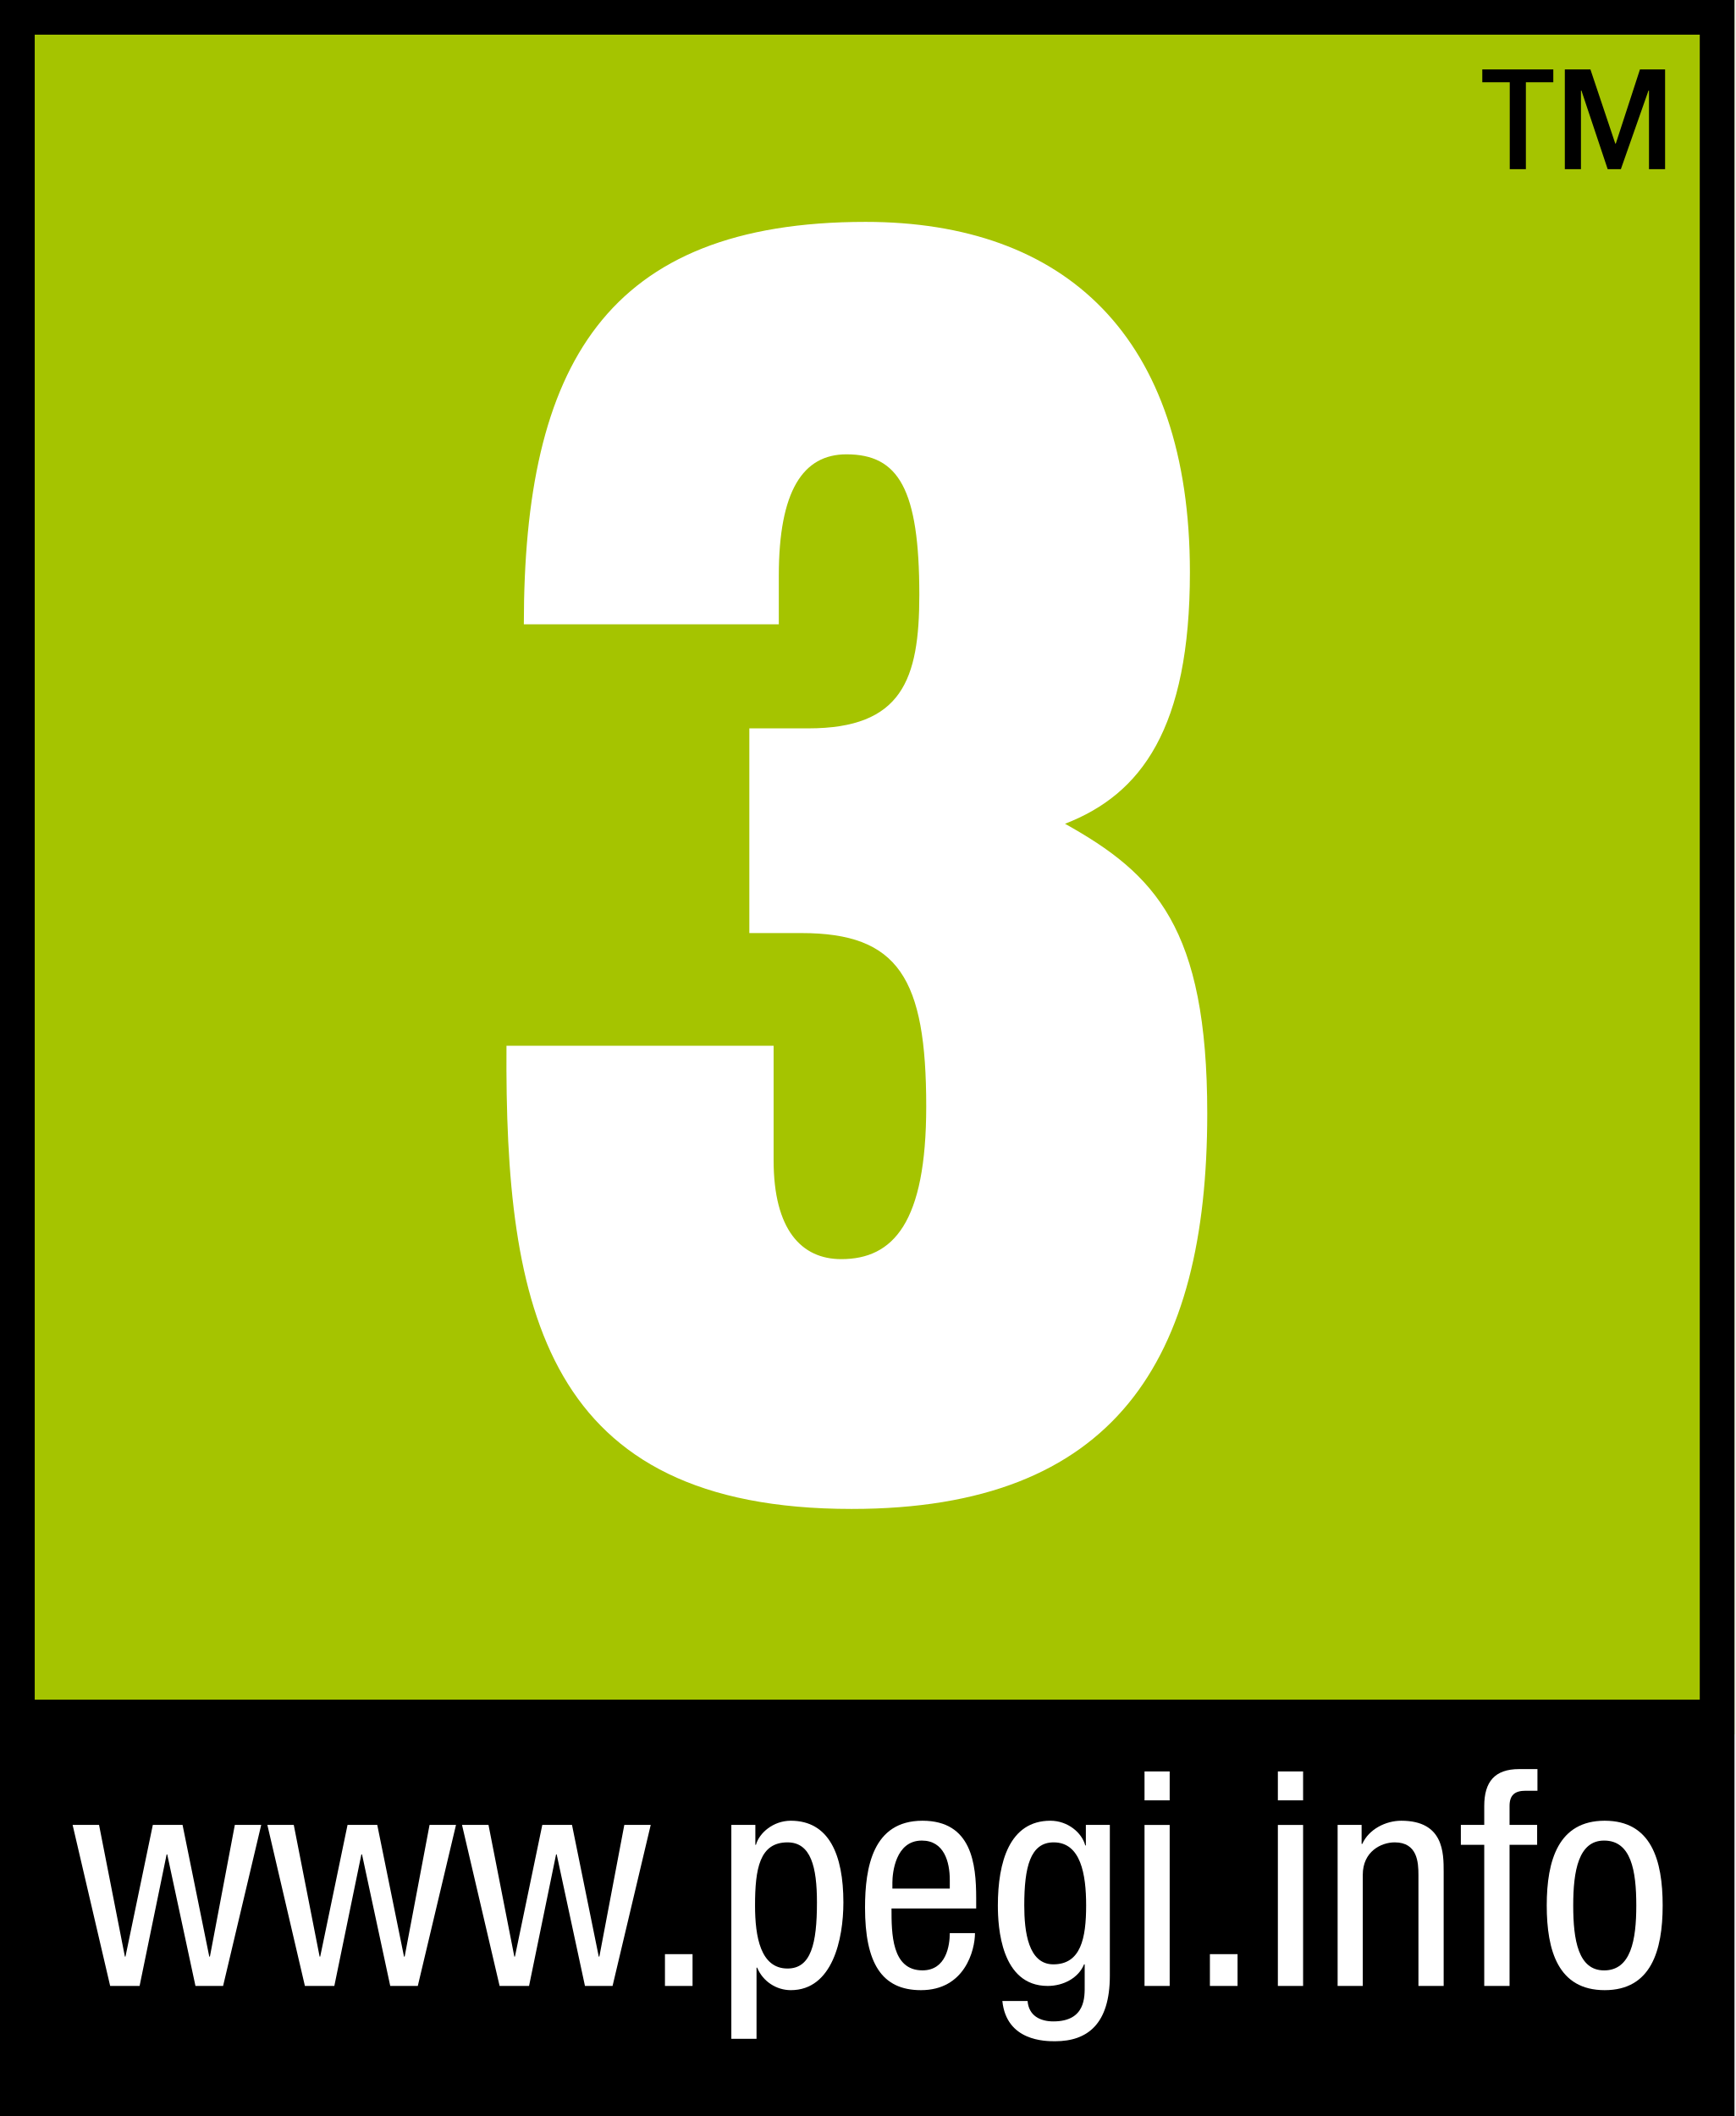
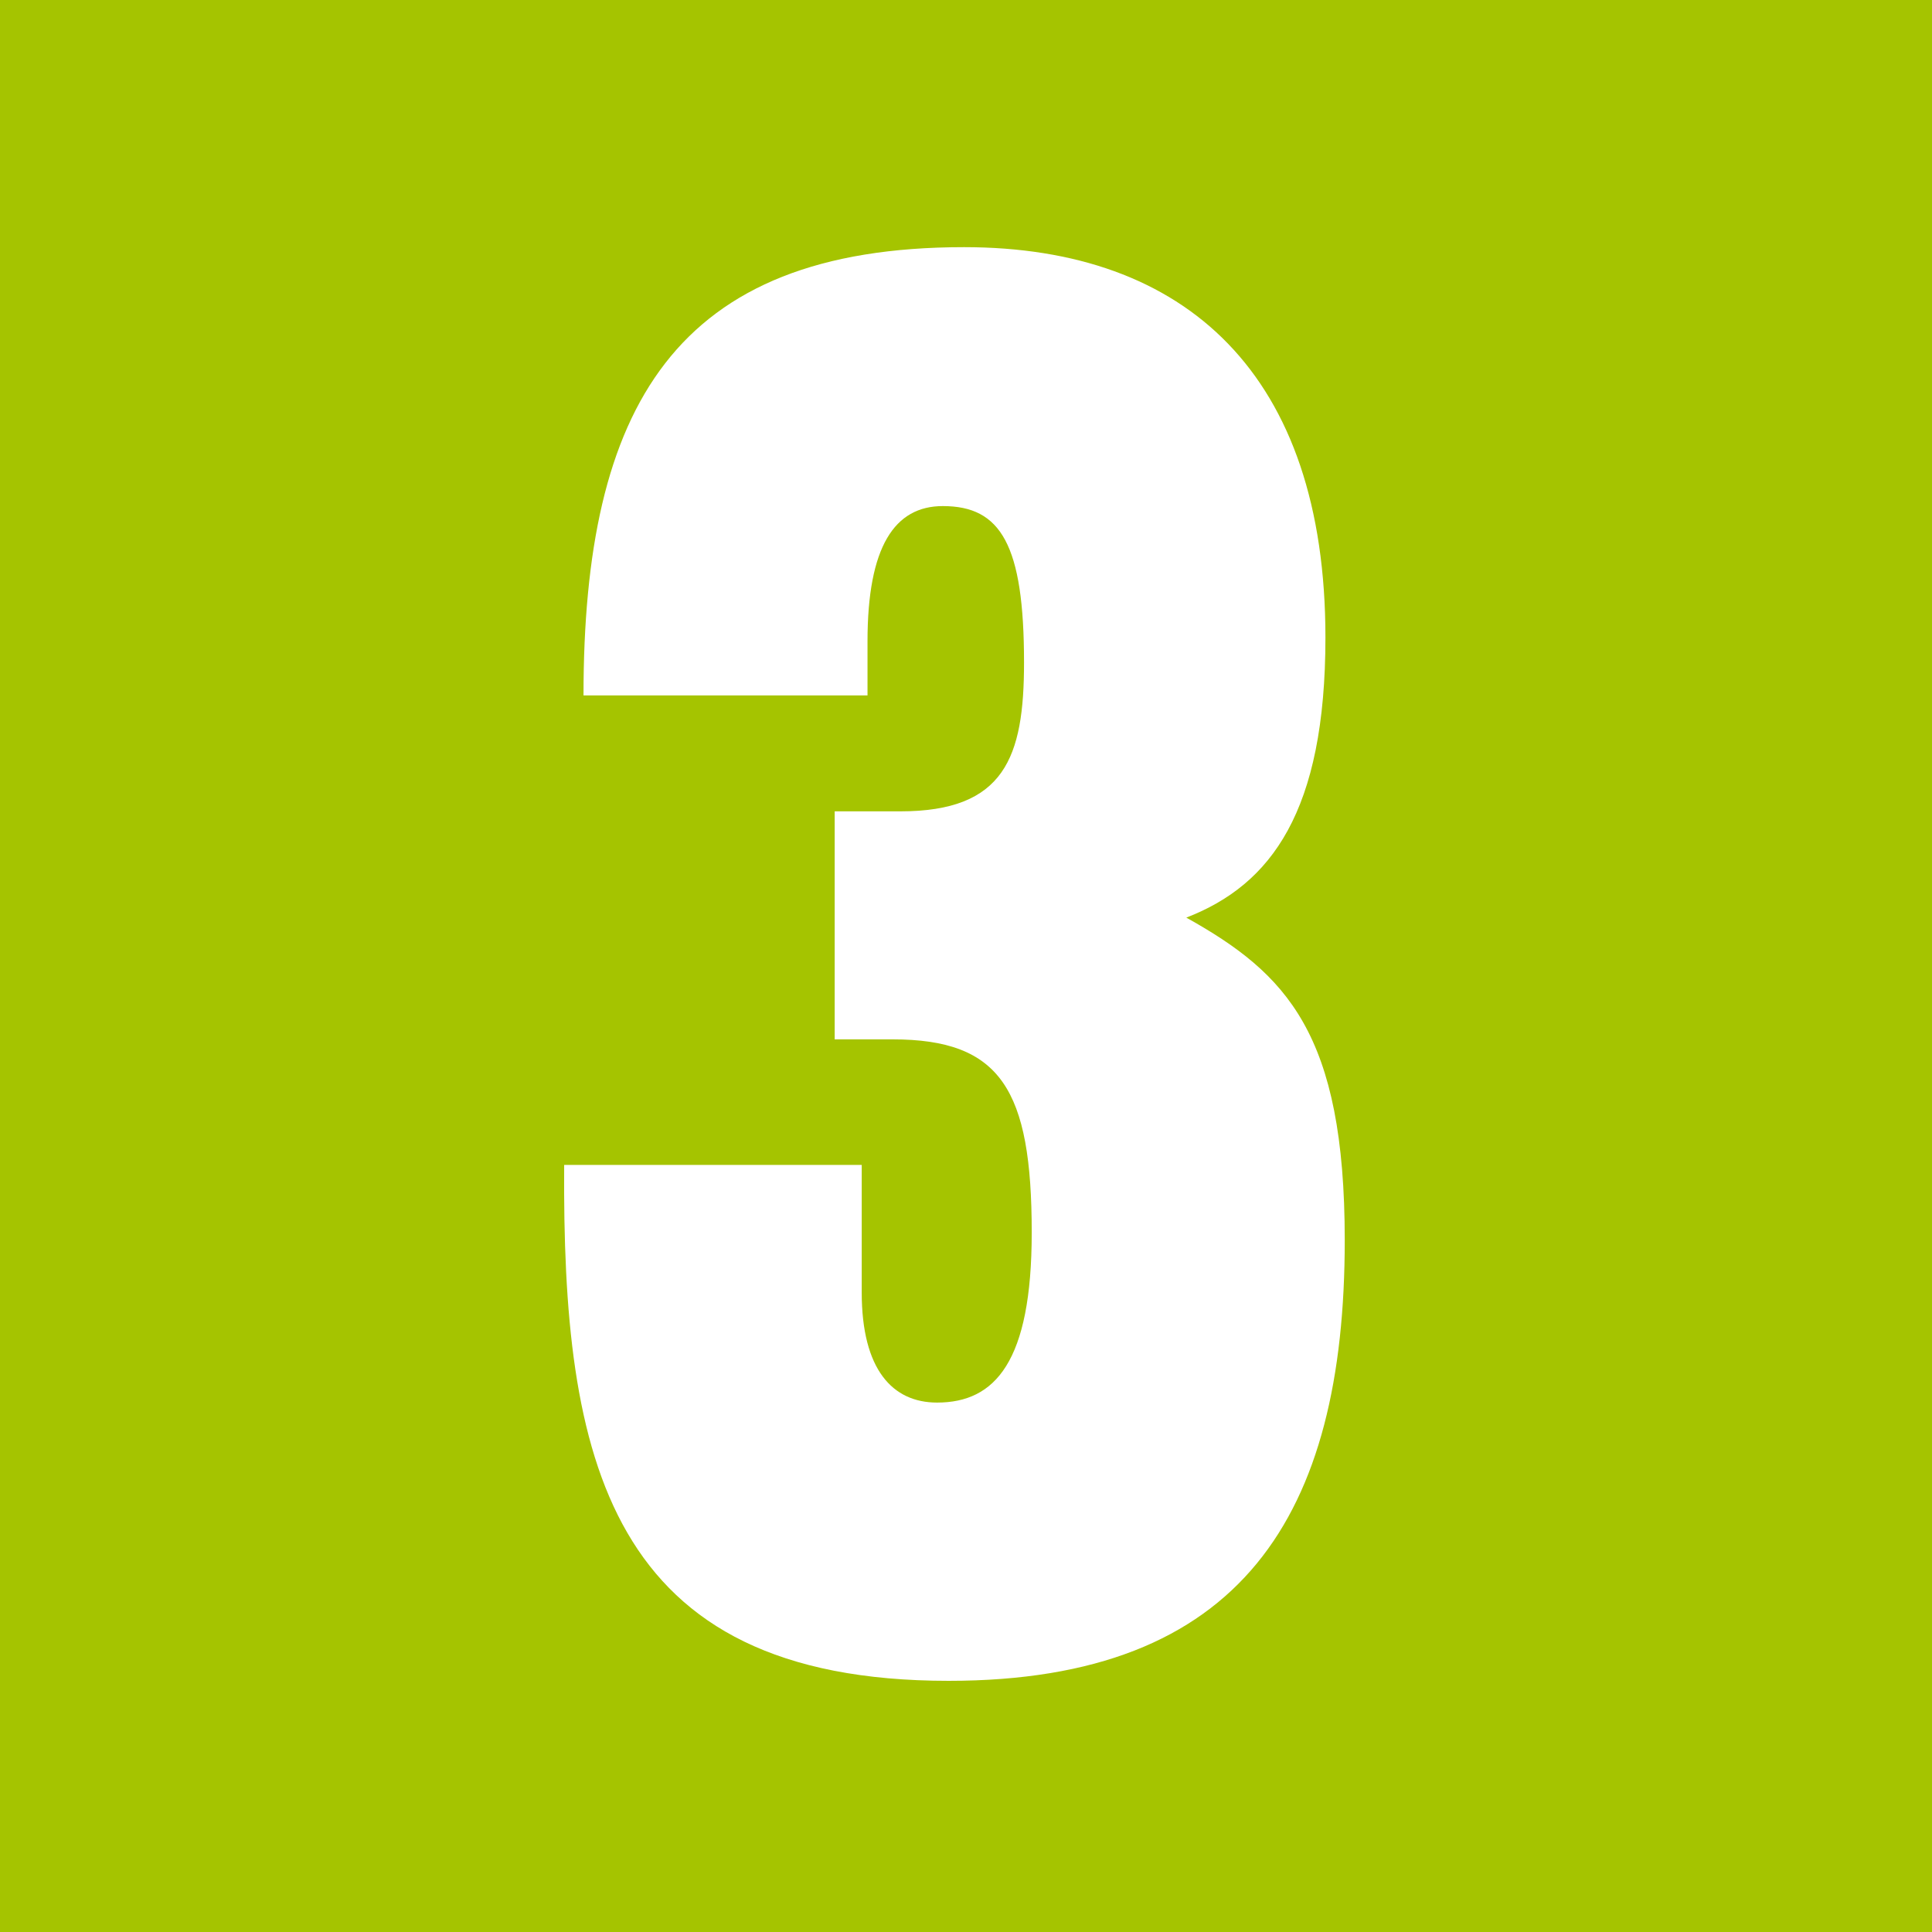
- <svg xmlns="http://www.w3.org/2000/svg" xmlns:xlink="http://www.w3.org/1999/xlink" version="1.1" id="Ebene_1" x="0px" y="0px" width="426.082px" height="519.378px" viewBox="0 0 426.082 519.378" enable-background="new 0 0 426.082 519.378" xml:space="preserve">
-   <g>
-     <defs>
-       <rect id="SVGID_1_" y="-3.624" width="426.082" height="536.125" />
+ <svg xmlns="http://www.w3.org/2000/svg" xmlns:xlink="http://www.w3.org/1999/xlink" version="1.1" id="Ebene_1" x="0px" y="0px" width="425.717" height="425.717" viewBox="0 0 425.717 425.717" enable-background="new 0 0 426.082 519.378" xml:space="preserve">
+   <defs id="defs12" />
+   <g id="g12">
+     <defs id="defs1">
+       <rect id="SVGID_1_" y="-3.624" width="426.082" height="536.125" x="0" />
    </defs>
    <clipPath id="SVGID_2_">
-       <use xlink:href="#SVGID_1_" overflow="visible" />
+       <use xlink:href="#SVGID_1_" overflow="visible" id="use1" />
    </clipPath>
-     <rect clip-path="url(#SVGID_2_)" fill="#A5C400" width="425.717" height="425.717" />
-     <path clip-path="url(#SVGID_2_)" fill="#FFFFFF" d="M183.924,178.78h14.471c22.993,0,27.25-11.916,27.25-32.776   c0-25.975-5.101-34.488-17.889-34.488c-10.642,0-16.6,8.935-16.6,29.795v11.926h-62.581c0-63.435,20.007-98.775,83.873-98.775   c48.954,0,79.612,28.098,79.612,86.006c0,38.313-11.926,54.49-30.658,61.728c22.145,12.348,34.914,25.539,34.914,71.099   c0,60.448-22.566,97.078-87.271,97.078c-75.365,0-85.153-48.968-84.731-113.687h65.567v28.108c0,17.025,6.812,24.264,16.599,24.264   c12.774,0,20.86-8.944,20.86-37.47c0-31.492-6.797-42.564-30.648-42.564h-12.77V178.78z" />
-     <path clip-path="url(#SVGID_2_)" d="M0,519.378h425.717V0H0 M417.205,417.194H8.522V8.508h408.682V417.194z" />
-     <path clip-path="url(#SVGID_2_)" d="M381.254,17.031v3.159h-6.729v21.33h-3.96v-21.33h-6.739v-3.159H381.254z M408.691,41.52   h-3.949V22.231h-0.125l-6.777,19.288h-3.24l-6.442-19.288h-0.115V41.52h-3.959V17.031h6.279l6.106,18.219h0.125l5.934-18.219h6.164   V41.52z" />
-     <polygon clip-path="url(#SVGID_2_)" fill="#FFFFFF" points="27.039,487.455 34.263,487.455 40.901,455.167 41.045,455.167   47.976,487.455 54.759,487.455 64.115,447.929 57.64,447.929 51.523,480.245 51.365,480.245 44.808,447.929 37.512,447.929   30.797,480.245 30.653,480.245 24.312,447.929 17.822,447.929  " />
-     <polygon clip-path="url(#SVGID_2_)" fill="#FFFFFF" points="74.838,487.455 82.062,487.455 88.7,455.167 88.854,455.167   95.785,487.455 102.548,487.455 111.924,447.929 105.434,447.929 99.322,480.245 99.164,480.245 92.597,447.929 85.302,447.929   78.596,480.245 78.447,480.245 72.105,447.929 65.621,447.929  " />
-     <polygon clip-path="url(#SVGID_2_)" fill="#FFFFFF" points="122.627,487.455 129.855,487.455 136.489,455.167 136.638,455.167   143.579,487.455 150.352,487.455 159.718,447.929 153.237,447.929 147.111,480.245 146.963,480.245 140.396,447.929   133.105,447.929 126.39,480.245 126.241,480.245 119.9,447.929 113.4,447.929  " />
-     <rect x="163.212" y="479.651" clip-path="url(#SVGID_2_)" fill="#FFFFFF" width="6.773" height="7.804" />
-     <path clip-path="url(#SVGID_2_)" fill-rule="evenodd" clip-rule="evenodd" fill="#FFFFFF" d="M185.323,467.706   c0-9.012,1.107-15.492,7.972-15.492c5.752,0,7.223,6.06,7.223,14.744c0,10.182-1.471,16.221-7.223,16.221   C186.661,483.179,185.323,475.366,185.323,467.706 M179.504,500.435h6.184v-17.467h0.158c1.4,3.385,4.722,5.522,8.254,5.522   c10.248,0,12.908-12.539,12.908-21.532c0-11.715-3.533-20.055-12.908-20.055c-4.28,0-7.736,2.962-8.551,5.905H185.4v-4.88h-5.896   V500.435z" />
-     <path clip-path="url(#SVGID_2_)" fill-rule="evenodd" clip-rule="evenodd" fill="#FFFFFF" d="M219.035,463.564v-1.476   c0-2.34,0.738-10.315,7.224-10.315c5.464,0,6.864,5.225,6.864,9.653v2.138H219.035z M239.603,468.435v-2.502   c0-8.484-1.112-19.029-13.191-19.029c-12.165,0-14.092,11.428-14.092,21.32c0,13.565,4.055,20.267,13.728,20.267   c10.756,0,13.258-9.808,13.258-14.006h-6.183c0,2.942-0.825,9.146-6.711,9.146c-7.593,0-7.593-9.146-7.593-15.195H239.603z" />
-     <path clip-path="url(#SVGID_2_)" fill-rule="evenodd" clip-rule="evenodd" fill="#FFFFFF" d="M258.623,452.214   c6.644,0,7.967,7.813,7.967,15.492c0,8.092-1.323,14.447-8.044,14.447c-6.173,0-7.142-8.043-7.142-14.447   C251.404,458.273,252.871,452.214,258.623,452.214 M272.408,447.929h-5.886v5.033h-0.153c-0.806-3.105-4.275-6.059-8.552-6.059   c-10.027,0-12.894,10.104-12.894,20.803c0,5.234,0.729,19.749,12.232,19.749c3.901,0,7.583-1.994,8.925-5.302h0.154v5.167   c0,2.723,0.287,8.839-7.689,8.839c-3.24,0-6.039-1.399-6.326-5.004h-6.193c1.016,9.874,10.545,9.874,12.961,9.874   c7.967,0,13.421-4.275,13.421-16.077V447.929z" />
-     <path clip-path="url(#SVGID_2_)" fill-rule="evenodd" clip-rule="evenodd" fill="#FFFFFF" d="M280.921,487.455h6.174v-39.517   h-6.174V487.455z M280.921,441.899h6.174v-7.095h-6.174V441.899z" />
-     <rect x="296.969" y="479.651" clip-path="url(#SVGID_2_)" fill="#FFFFFF" width="6.787" height="7.804" />
-     <path clip-path="url(#SVGID_2_)" fill-rule="evenodd" clip-rule="evenodd" fill="#FFFFFF" d="M313.65,487.455h6.192v-39.517h-6.192   V487.455z M313.65,441.899h6.192v-7.095h-6.192V441.899z" />
-     <path clip-path="url(#SVGID_2_)" fill="#FFFFFF" d="M328.317,487.455h6.174v-27.274c0-5.752,4.525-7.967,7.842-7.967   c5.589,0,5.819,4.947,5.819,7.967v27.274h6.193v-28.022c0-4.63,0-12.529-10.401-12.529c-3.825,0-7.957,2.07-9.577,5.694h-0.163   v-4.669h-5.887V487.455z" />
-     <path clip-path="url(#SVGID_2_)" fill="#FFFFFF" d="M364.305,487.455h6.212v-34.646h6.769v-4.88h-6.769v-4.63   c0-2.732,1.323-3.758,3.979-3.758h2.866v-5.312h-4.496c-5.972,0-8.561,3.097-8.561,9.069v4.63h-5.742v4.88h5.742V487.455z" />
-     <path clip-path="url(#SVGID_2_)" fill-rule="evenodd" clip-rule="evenodd" fill="#FFFFFF" d="M379.644,467.706   c0,11.121,2.818,20.784,14.227,20.784c11.36,0,14.227-9.663,14.227-20.784c0-11.149-2.8-20.803-14.227-20.803   C382.539,446.903,379.644,456.557,379.644,467.706 M393.727,483.64c-6.337,0-7.584-7.401-7.584-15.934   c0-8.57,1.323-15.933,7.584-15.933c6.634,0,7.898,7.362,7.898,15.933C401.625,476.238,400.293,483.64,393.727,483.64" />
+     <rect clip-path="url(#SVGID_2_)" fill="#a5c400" width="425.717" height="425.717" id="rect1" x="0" y="0" />
+     <path clip-path="url(#SVGID_2_)" fill="#ffffff" d="m 183.924,178.78 h 14.471 c 22.993,0 27.25,-11.916 27.25,-32.776 0,-25.975 -5.101,-34.488 -17.889,-34.488 -10.642,0 -16.6,8.935 -16.6,29.795 v 11.926 h -62.581 c 0,-63.435 20.007,-98.775 83.873,-98.775 48.954,0 79.612,28.098 79.612,86.006 0,38.313 -11.926,54.49 -30.658,61.728 22.145,12.348 34.914,25.539 34.914,71.099 0,60.448 -22.566,97.078 -87.271,97.078 -75.365,0 -85.153,-48.968 -84.731,-113.687 h 65.567 v 28.108 c 0,17.025 6.812,24.264 16.599,24.264 12.774,0 20.86,-8.944 20.86,-37.47 0,-31.492 -6.797,-42.564 -30.648,-42.564 h -12.77 V 178.78 Z" id="path1" />
  </g>
</svg>
